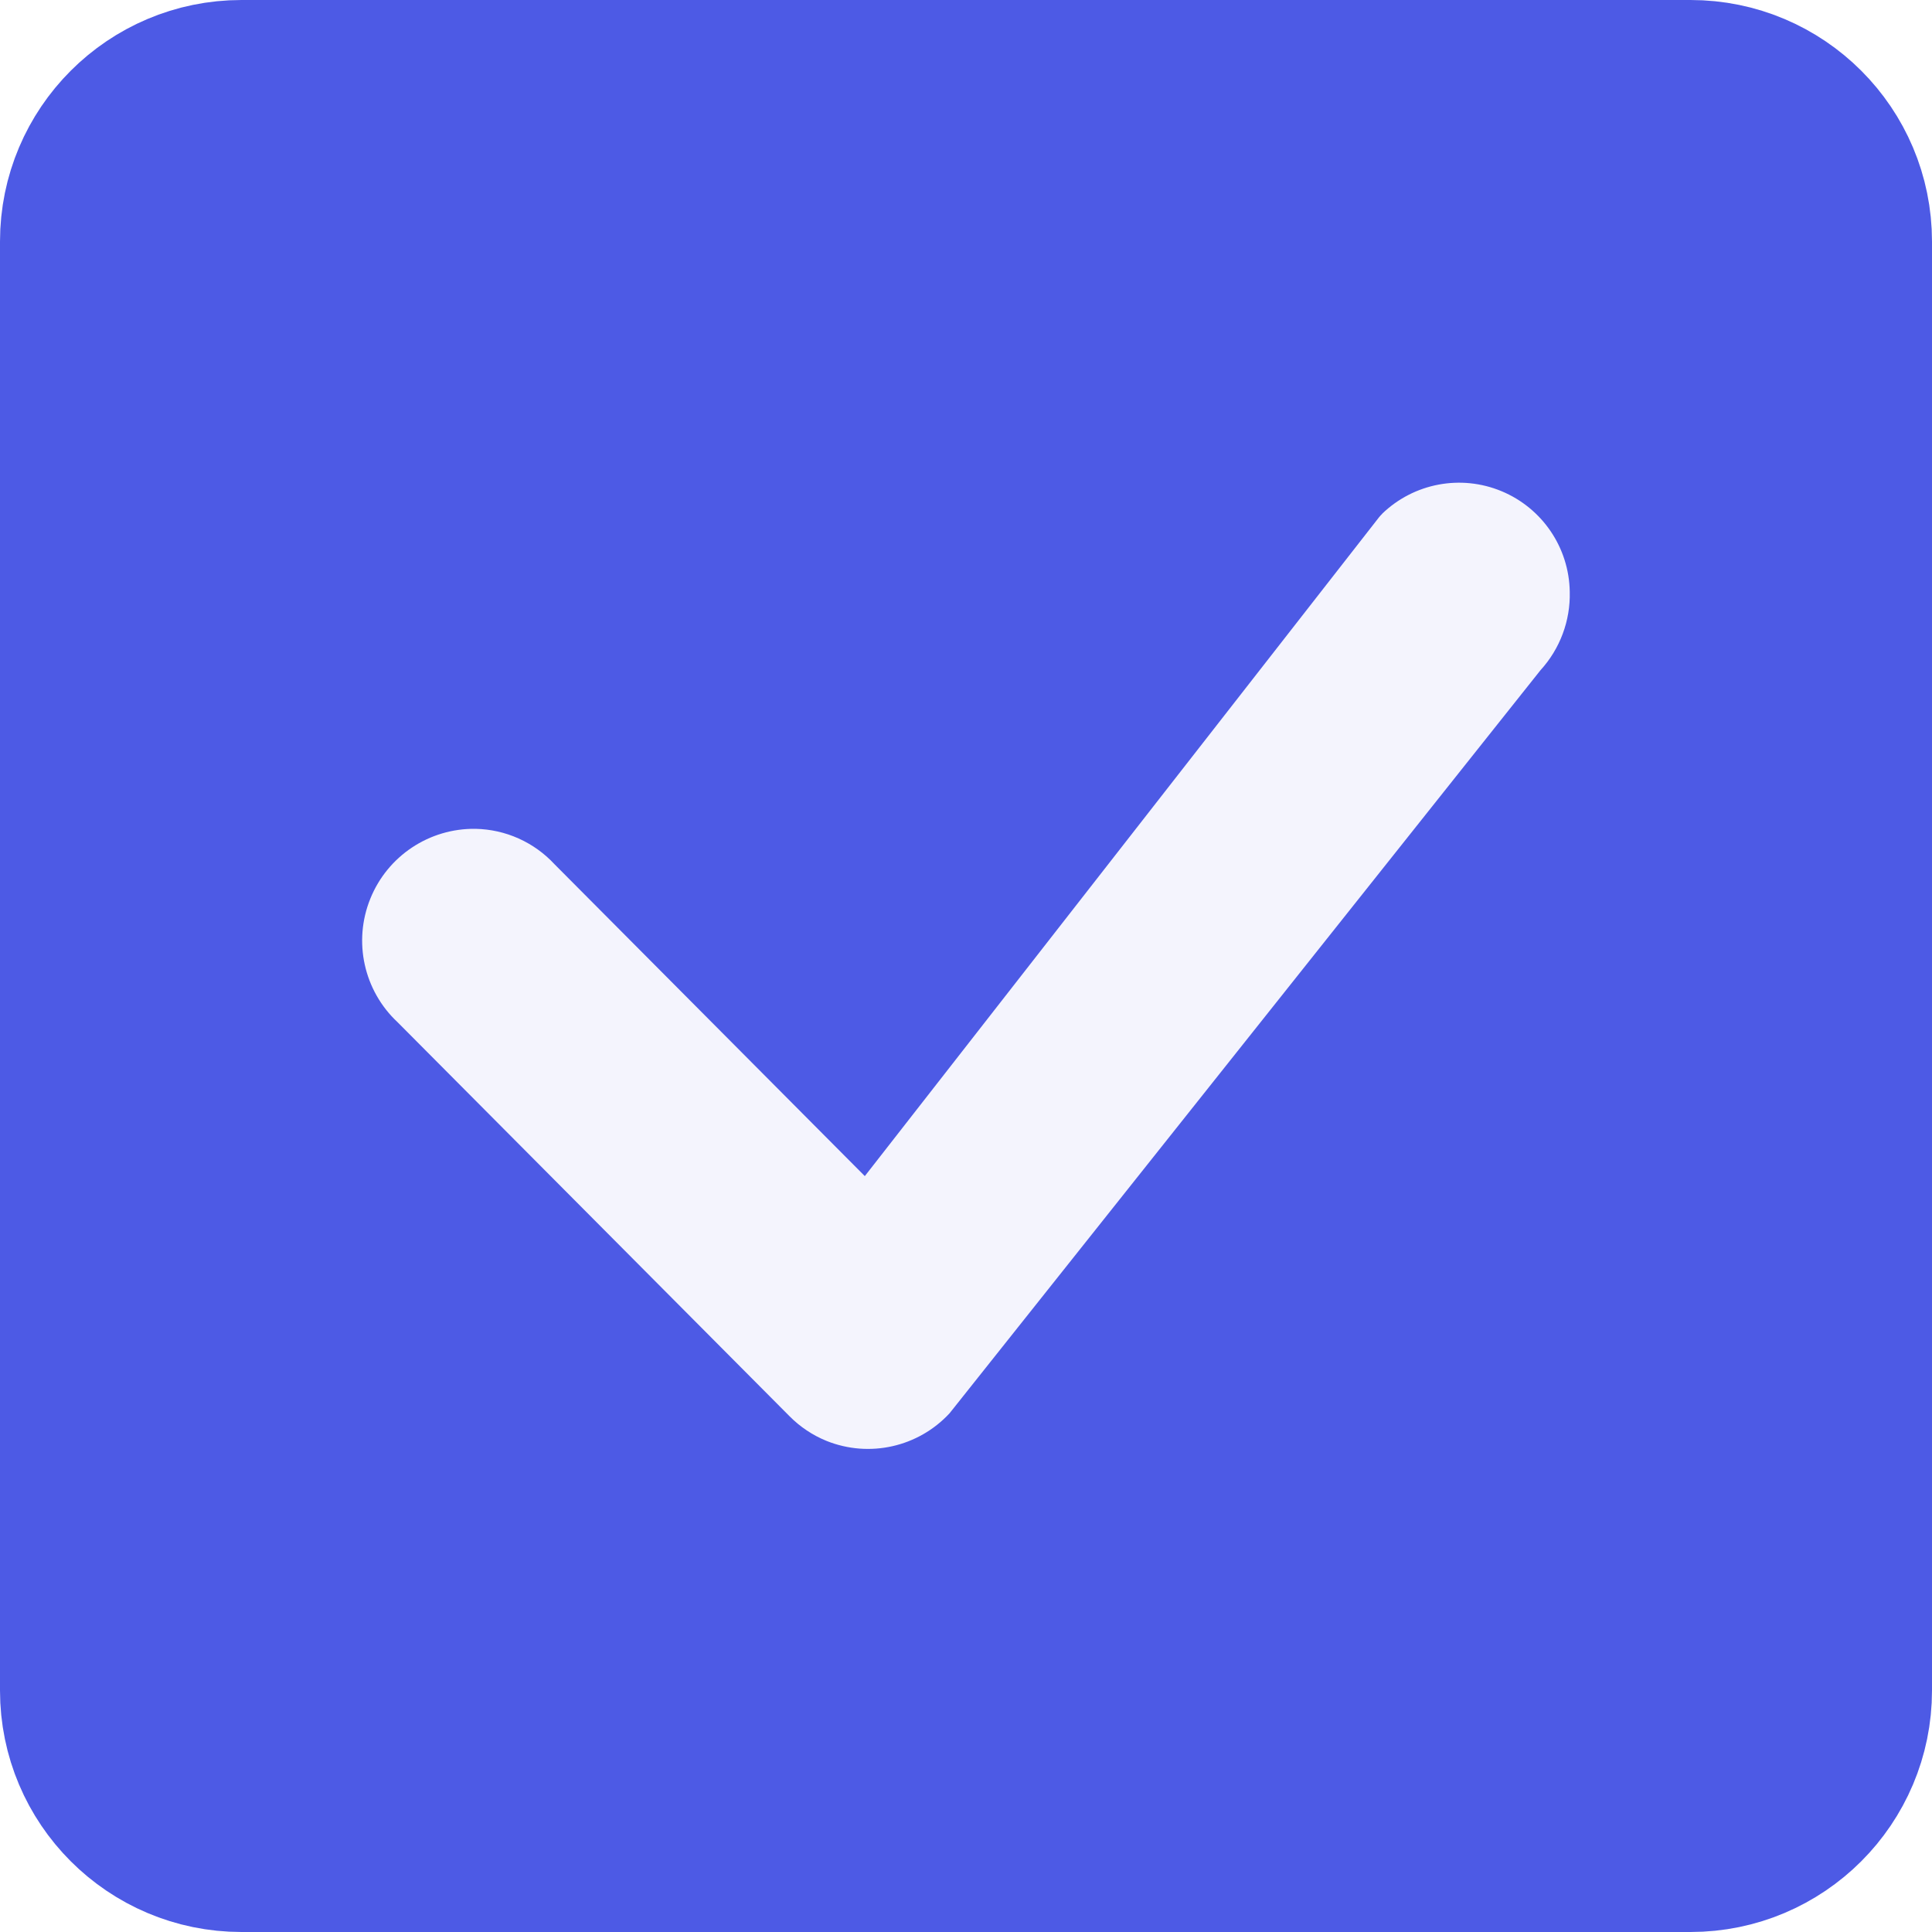
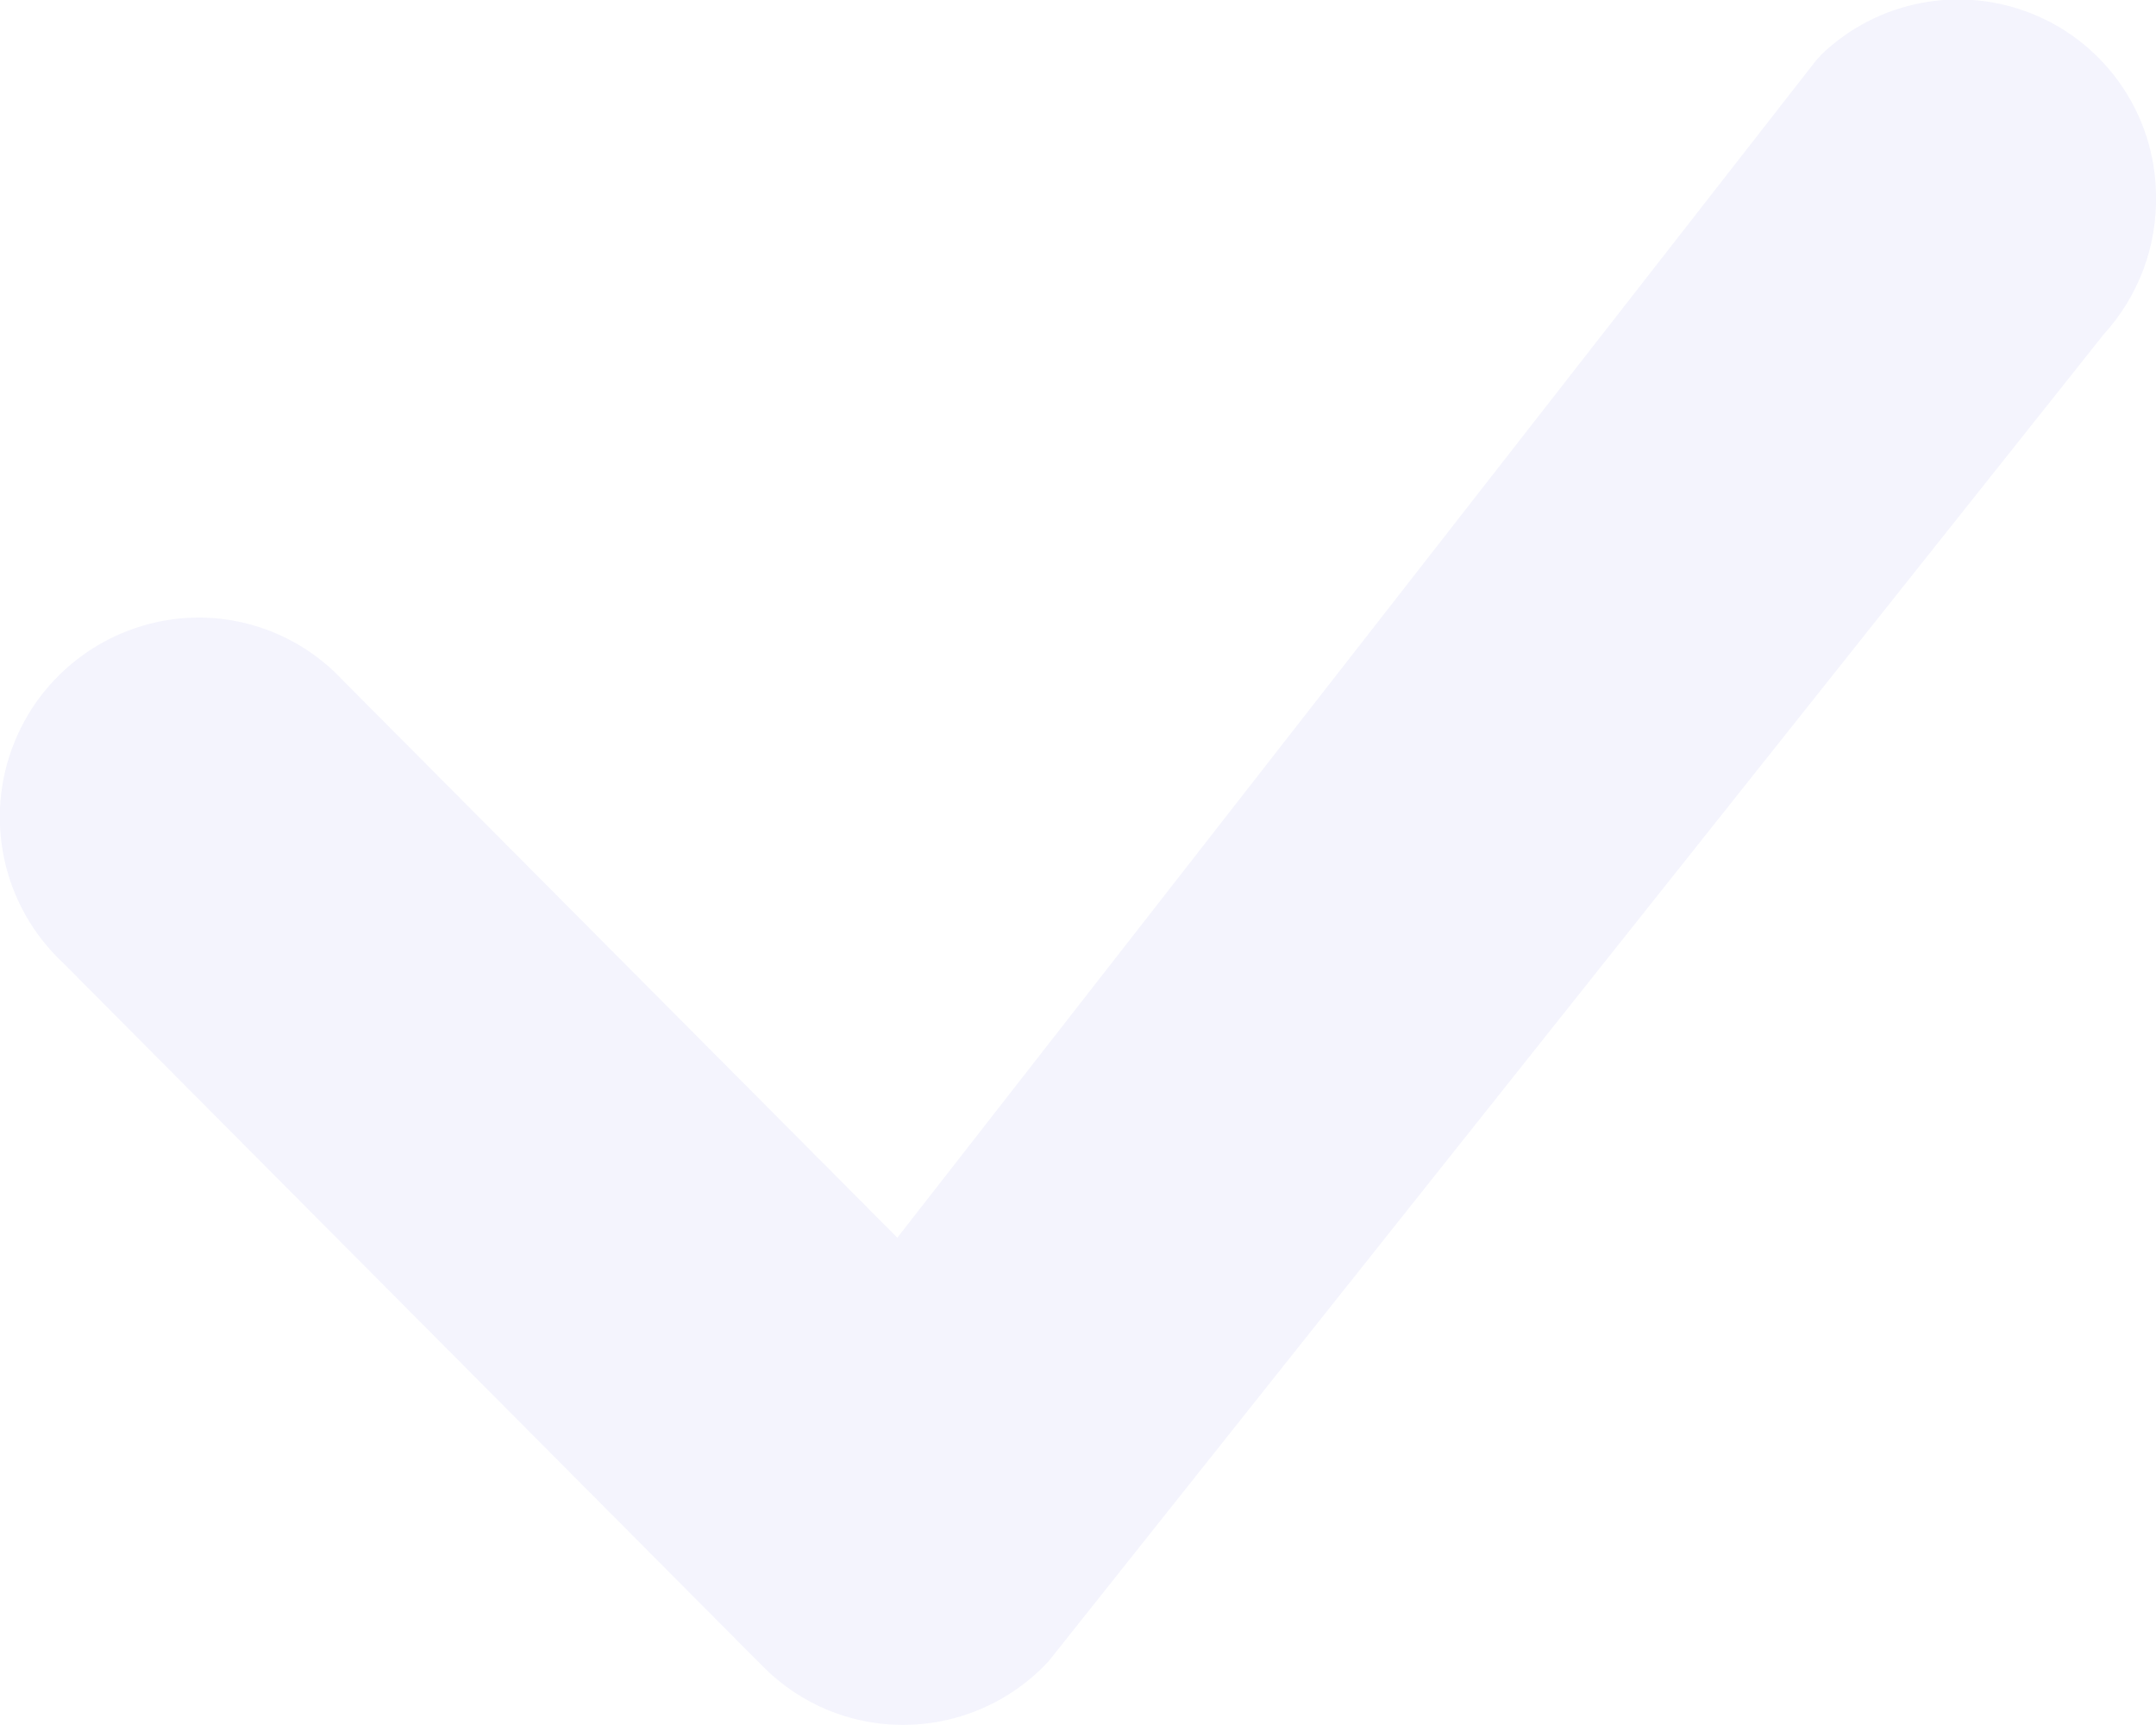
- <svg xmlns="http://www.w3.org/2000/svg" width="16" height="16" fill="none">
-   <rect width="14.75" height="14.75" x=".625" y=".625" fill="#4D5AE5" rx="1.375" />
-   <path fill="#F4F4FD" d="M11.446 4.255A.917.917 0 0 1 13 4.901a.928.928 0 0 1-.242.649l-4.894 6.154a.921.921 0 0 1-1.019.229.918.918 0 0 1-.306-.204L3.293 8.466a.925.925 0 0 1-.226-1.024.925.925 0 0 1 .87-.578.916.916 0 0 1 .656.294L7.162 9.74l4.26-5.458a.311.311 0 0 1 .025-.027h-.001Z" />
-   <rect width="14.75" height="14.75" x=".625" y=".625" stroke="#4D5AE5" stroke-width="1.25" rx="1.375" />
+ <svg xmlns="http://www.w3.org/2000/svg" width="10" height="8" fill="none">
+   <path fill="#F4F4FD" d="M8.446.255A.917.917 0 0 1 10 .901a.928.928 0 0 1-.242.649L4.864 7.704a.92.92 0 0 1-1.019.229.92.92 0 0 1-.306-.204L.293 4.466a.925.925 0 0 1-.226-1.024.925.925 0 0 1 .87-.578.916.916 0 0 1 .656.294L4.162 5.74 8.422.282a.329.329 0 0 1 .025-.027h-.001Z" />
</svg>
